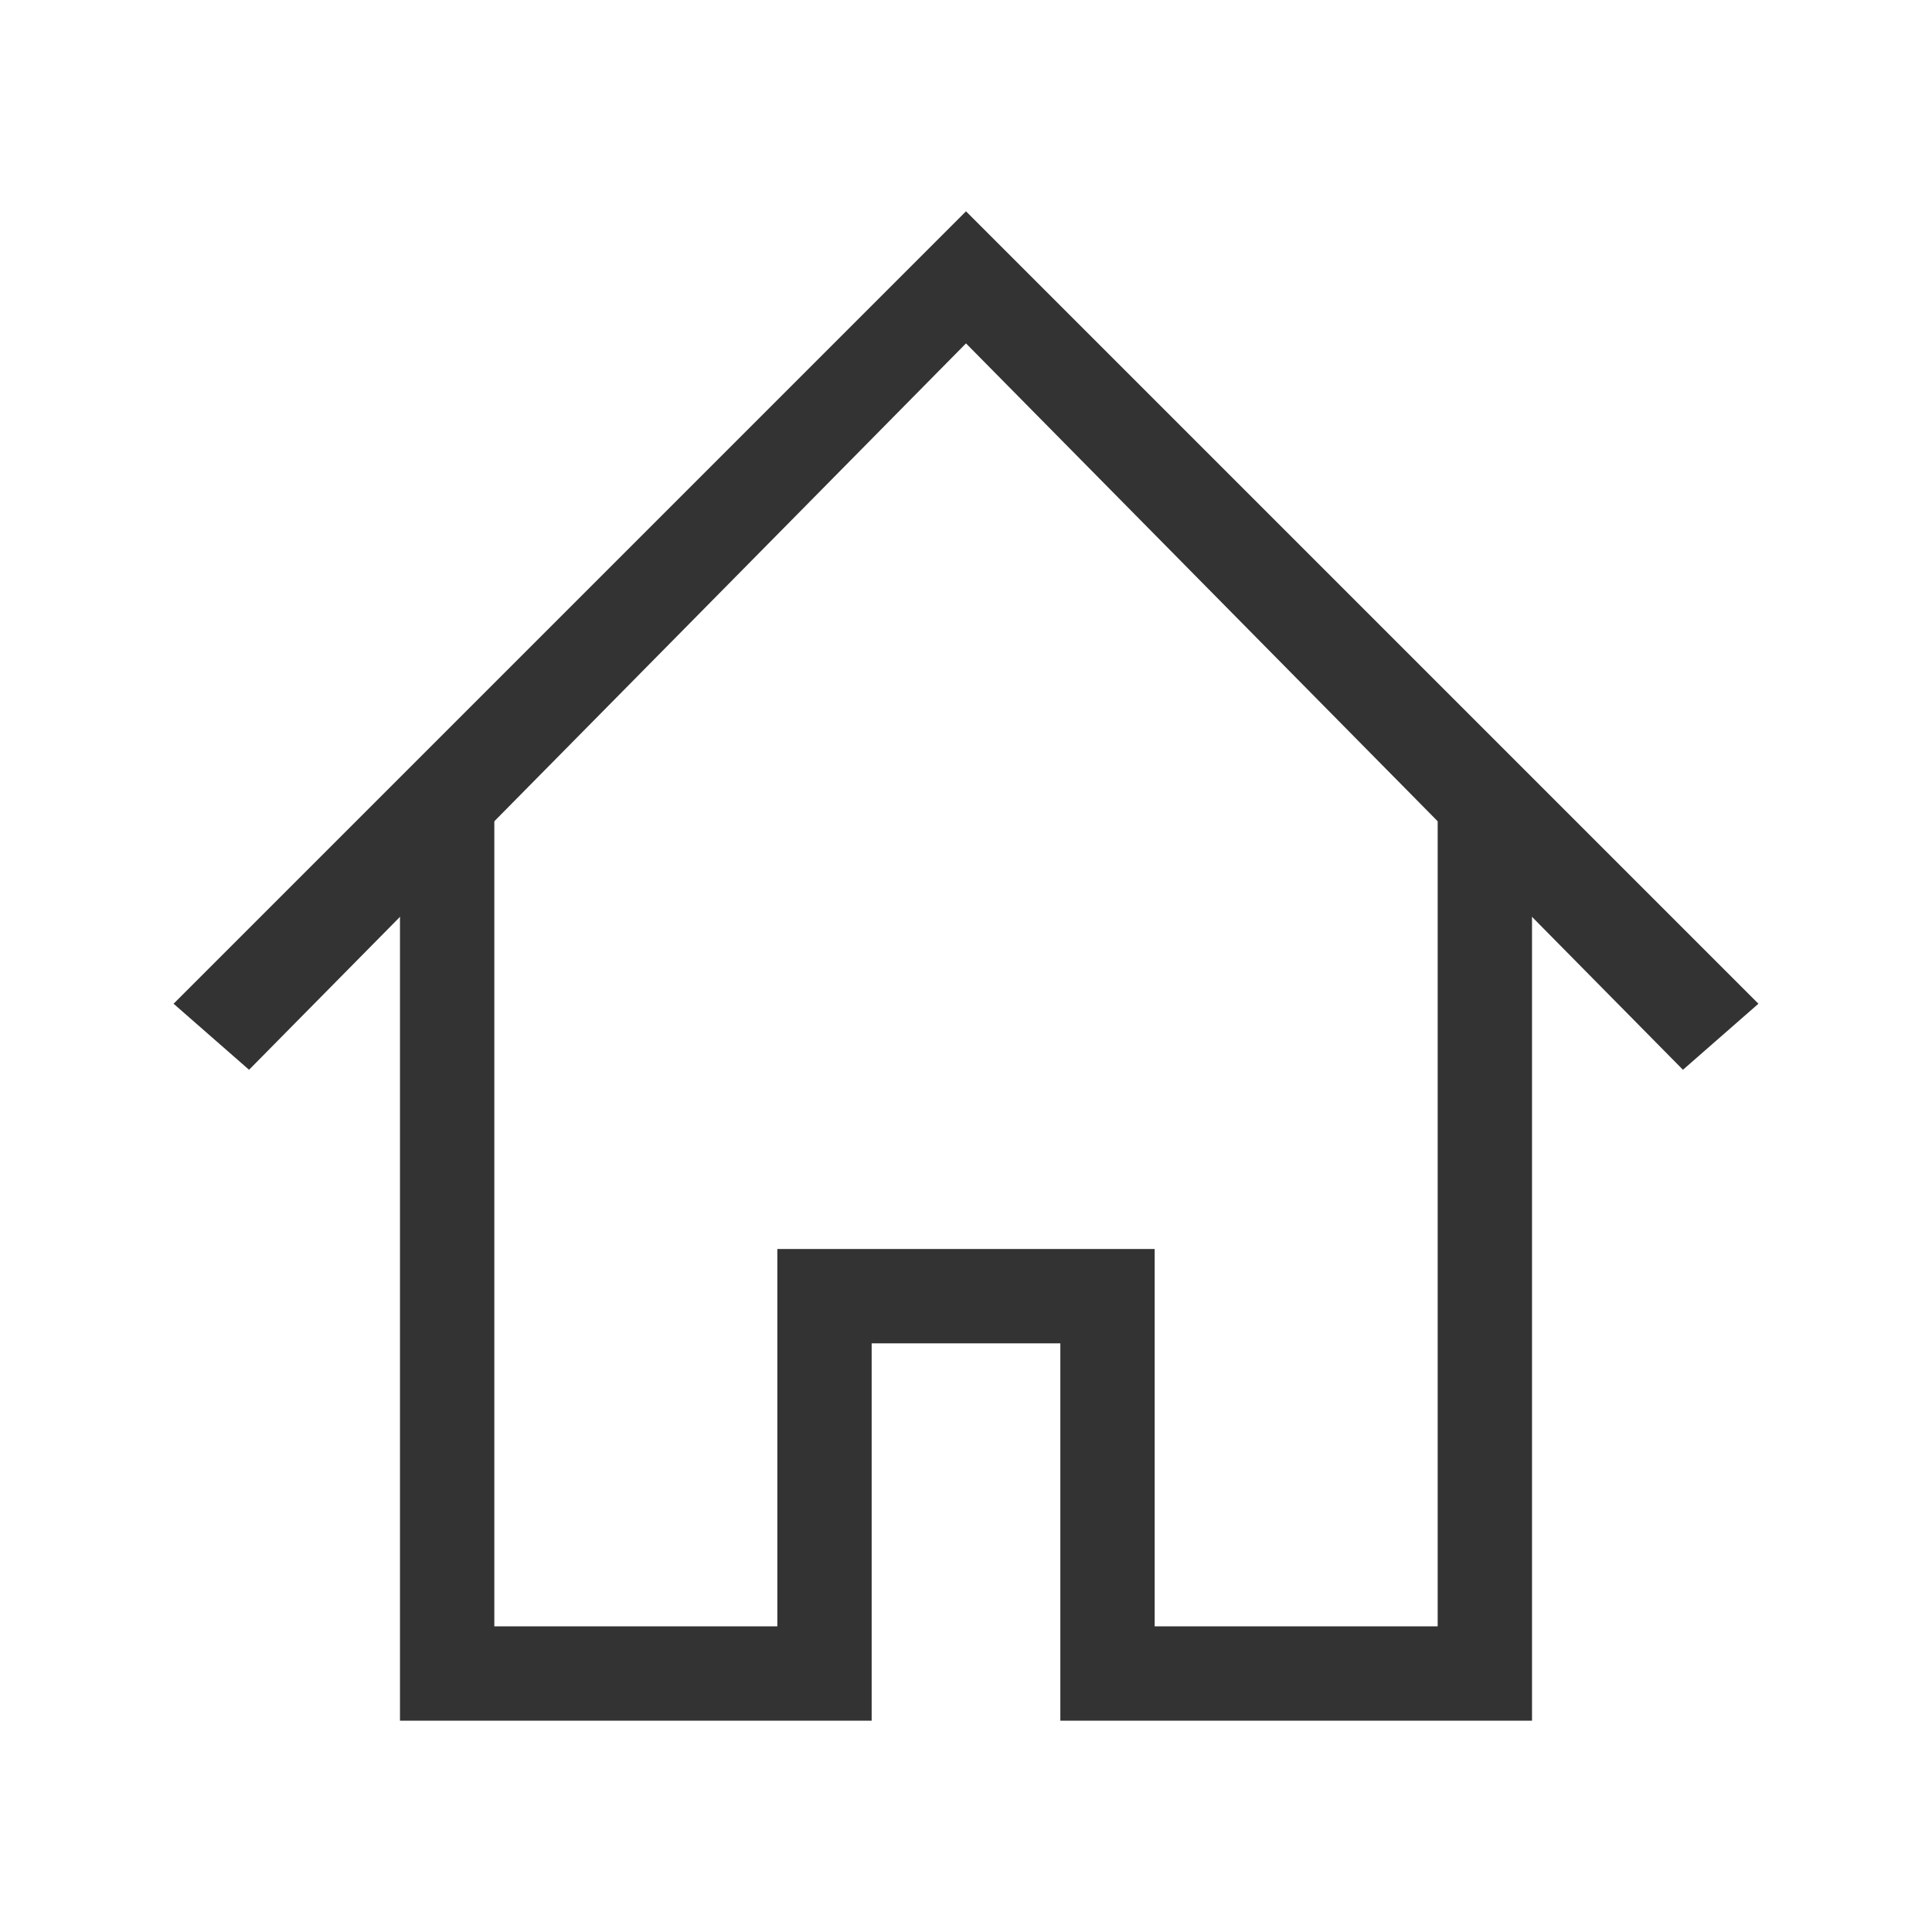
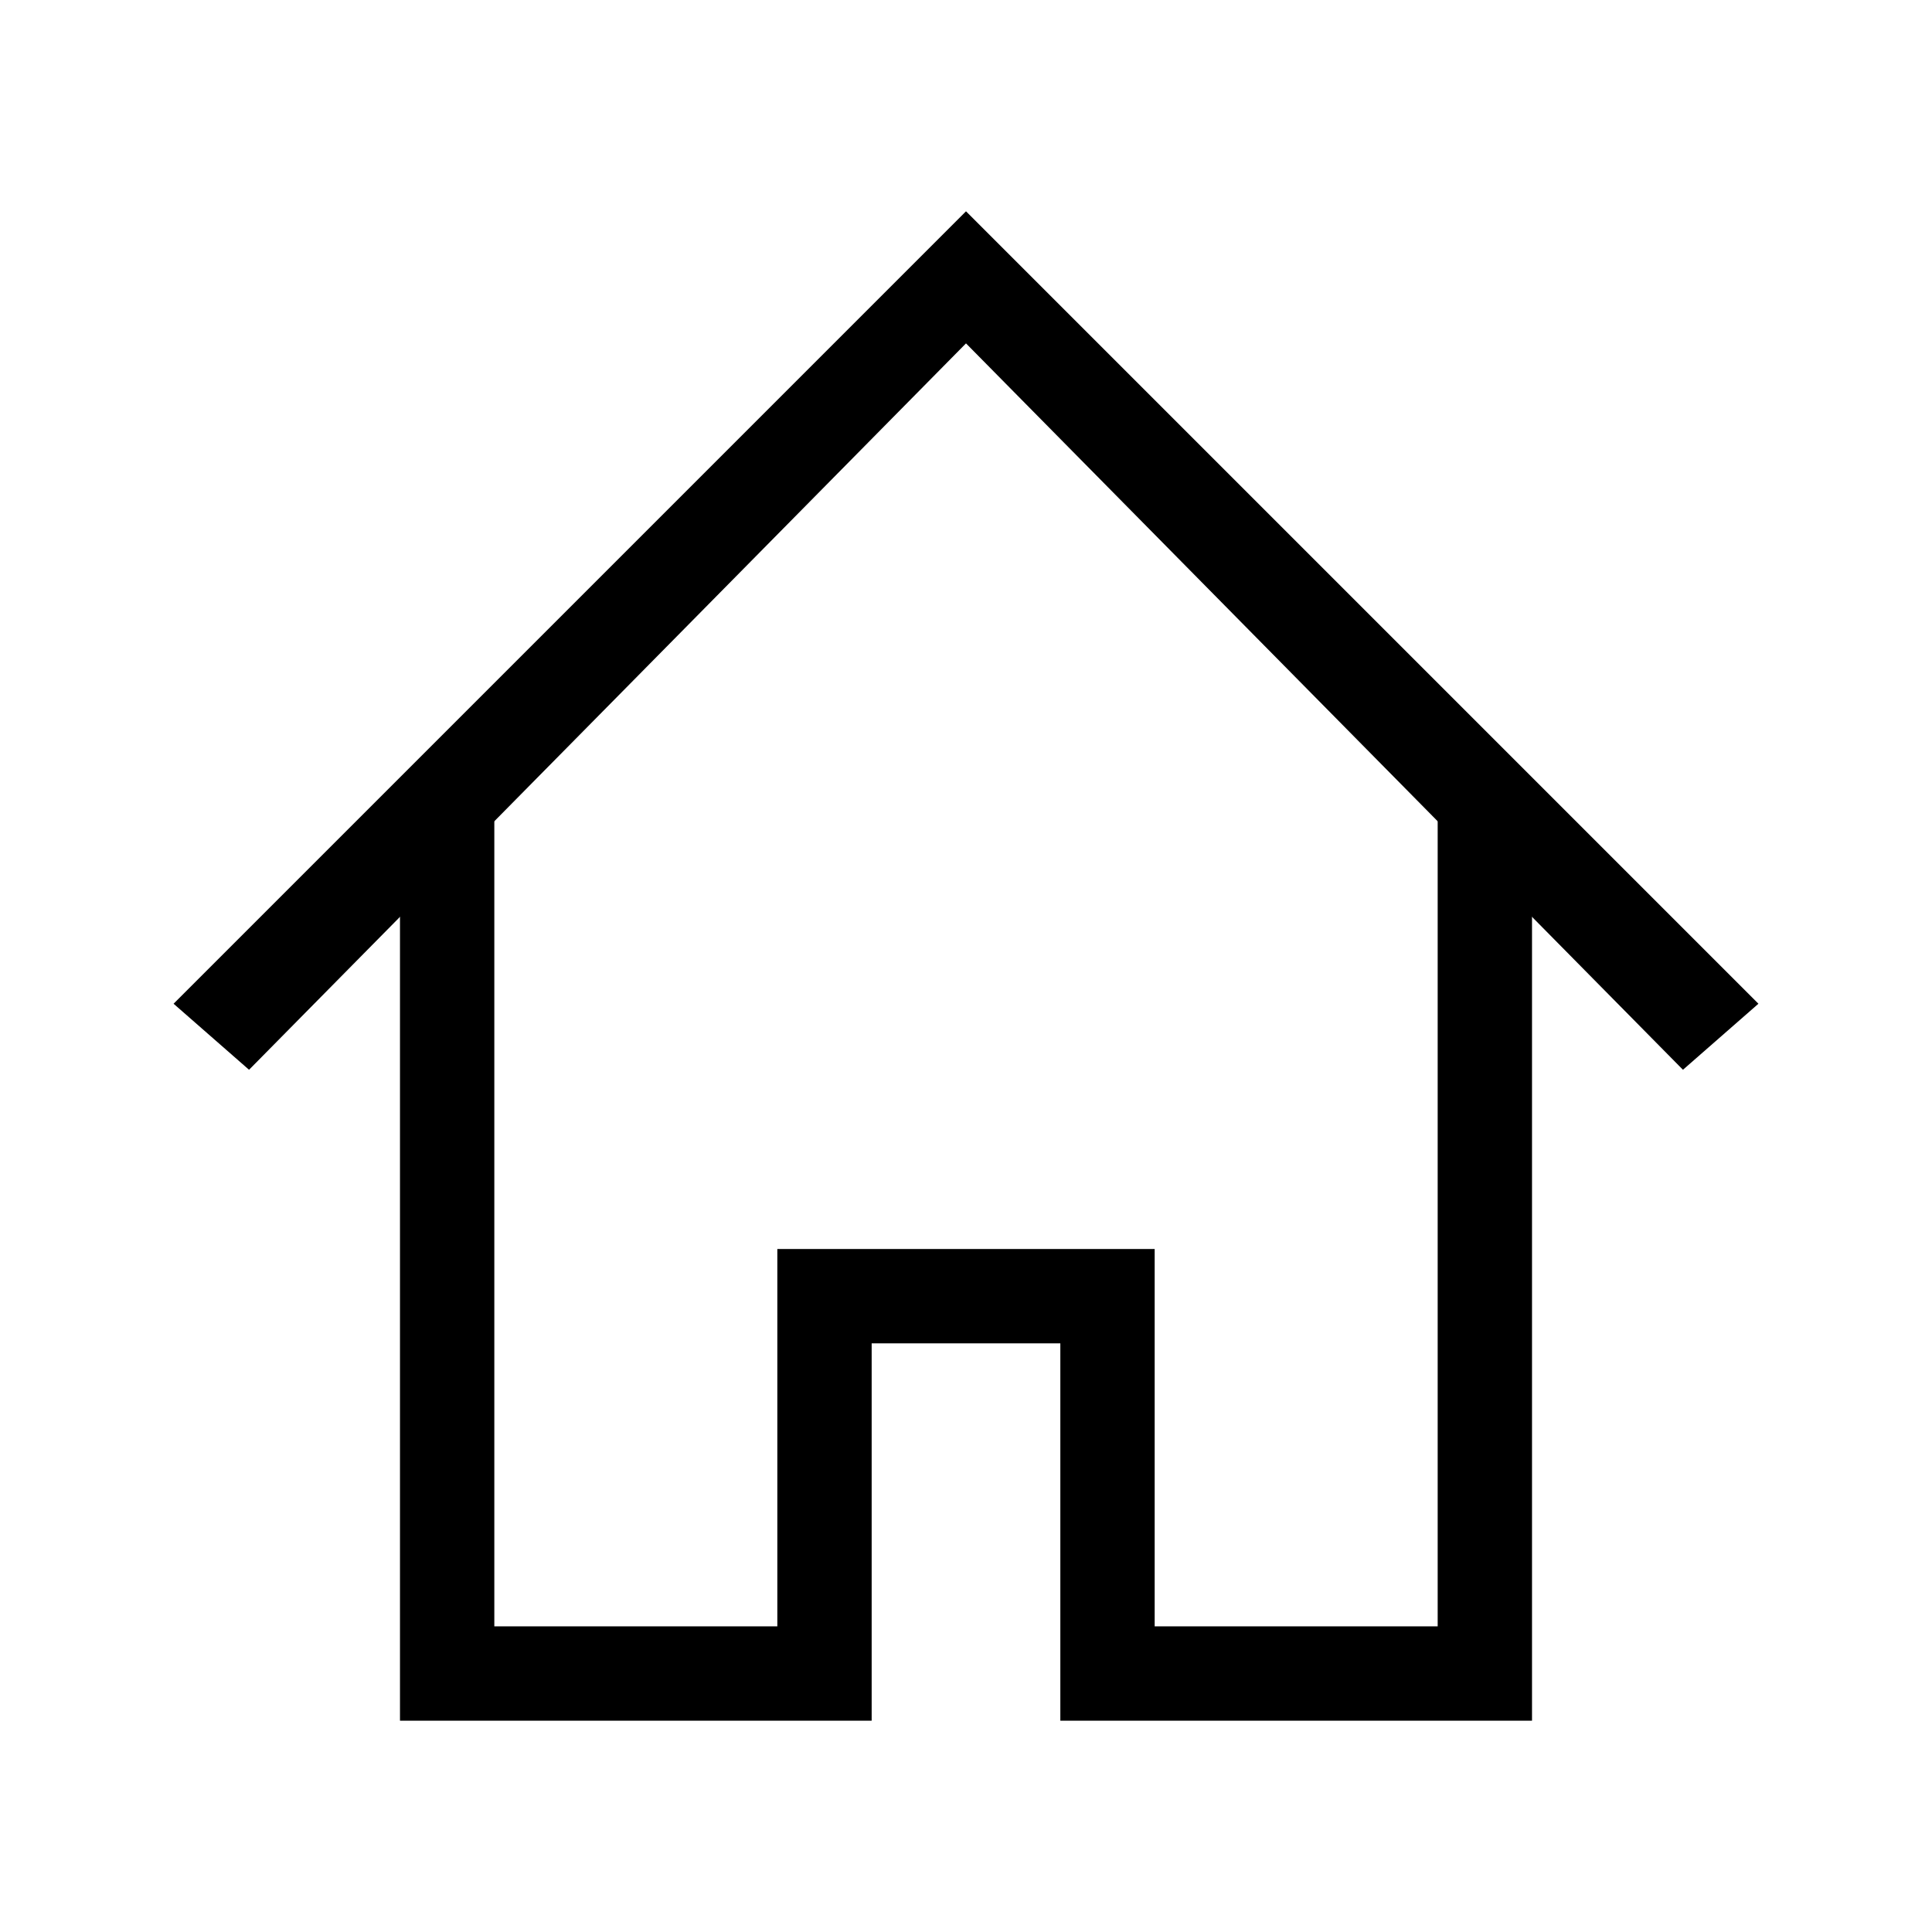
<svg xmlns="http://www.w3.org/2000/svg" t="1596723490590" viewBox="0 0 1024 1024" version="1.1" p-id="3108" width="200" height="200">
-   <path d="M812 912h-250v-200H462v200H212V427h50V862h150v-200h200v200h150V427h50z" fill="#333333" p-id="3109" />
-   <path d="M892 567L512 182l-380 385-40-35L512 112l420 420z" fill="#333333" p-id="3110" />
+   <path d="M812 912h-250v-200H462v200H212V427h50V862h150v-200h200v200h150V427h50z" p-id="3109" />
+   <path d="M892 567L512 182l-380 385-40-35L512 112l420 420z" p-id="3110" />
</svg>
